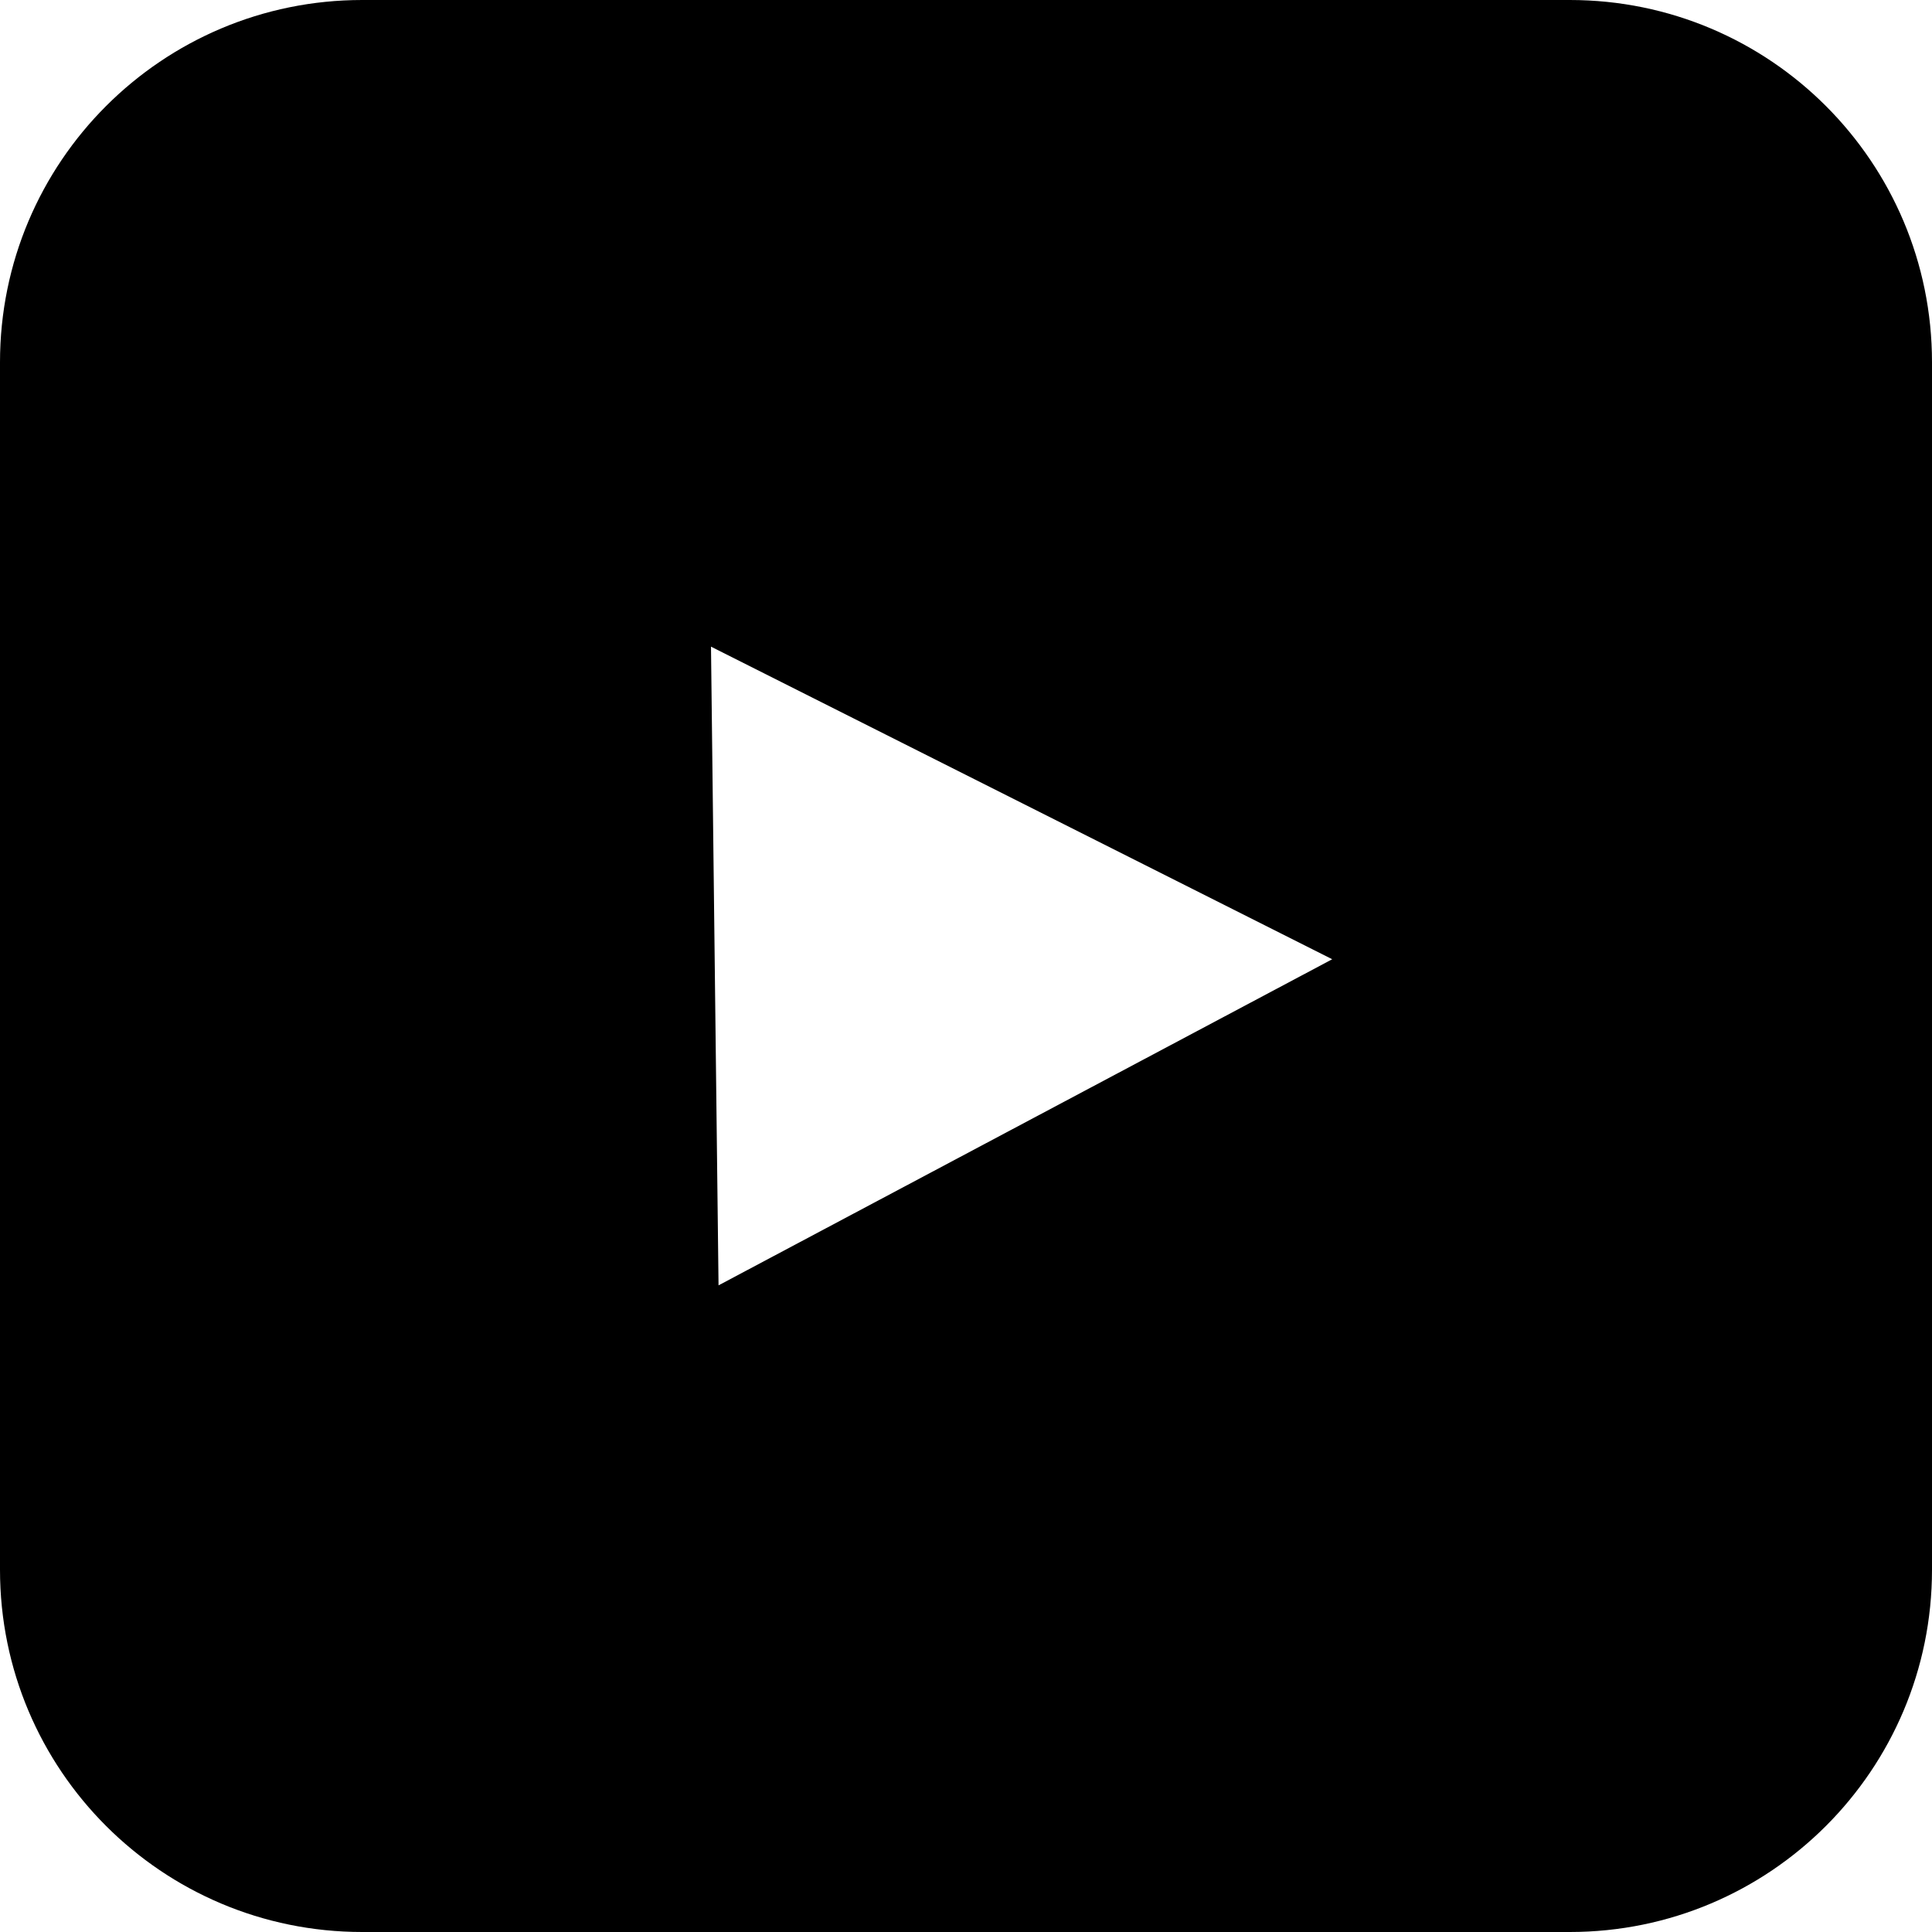
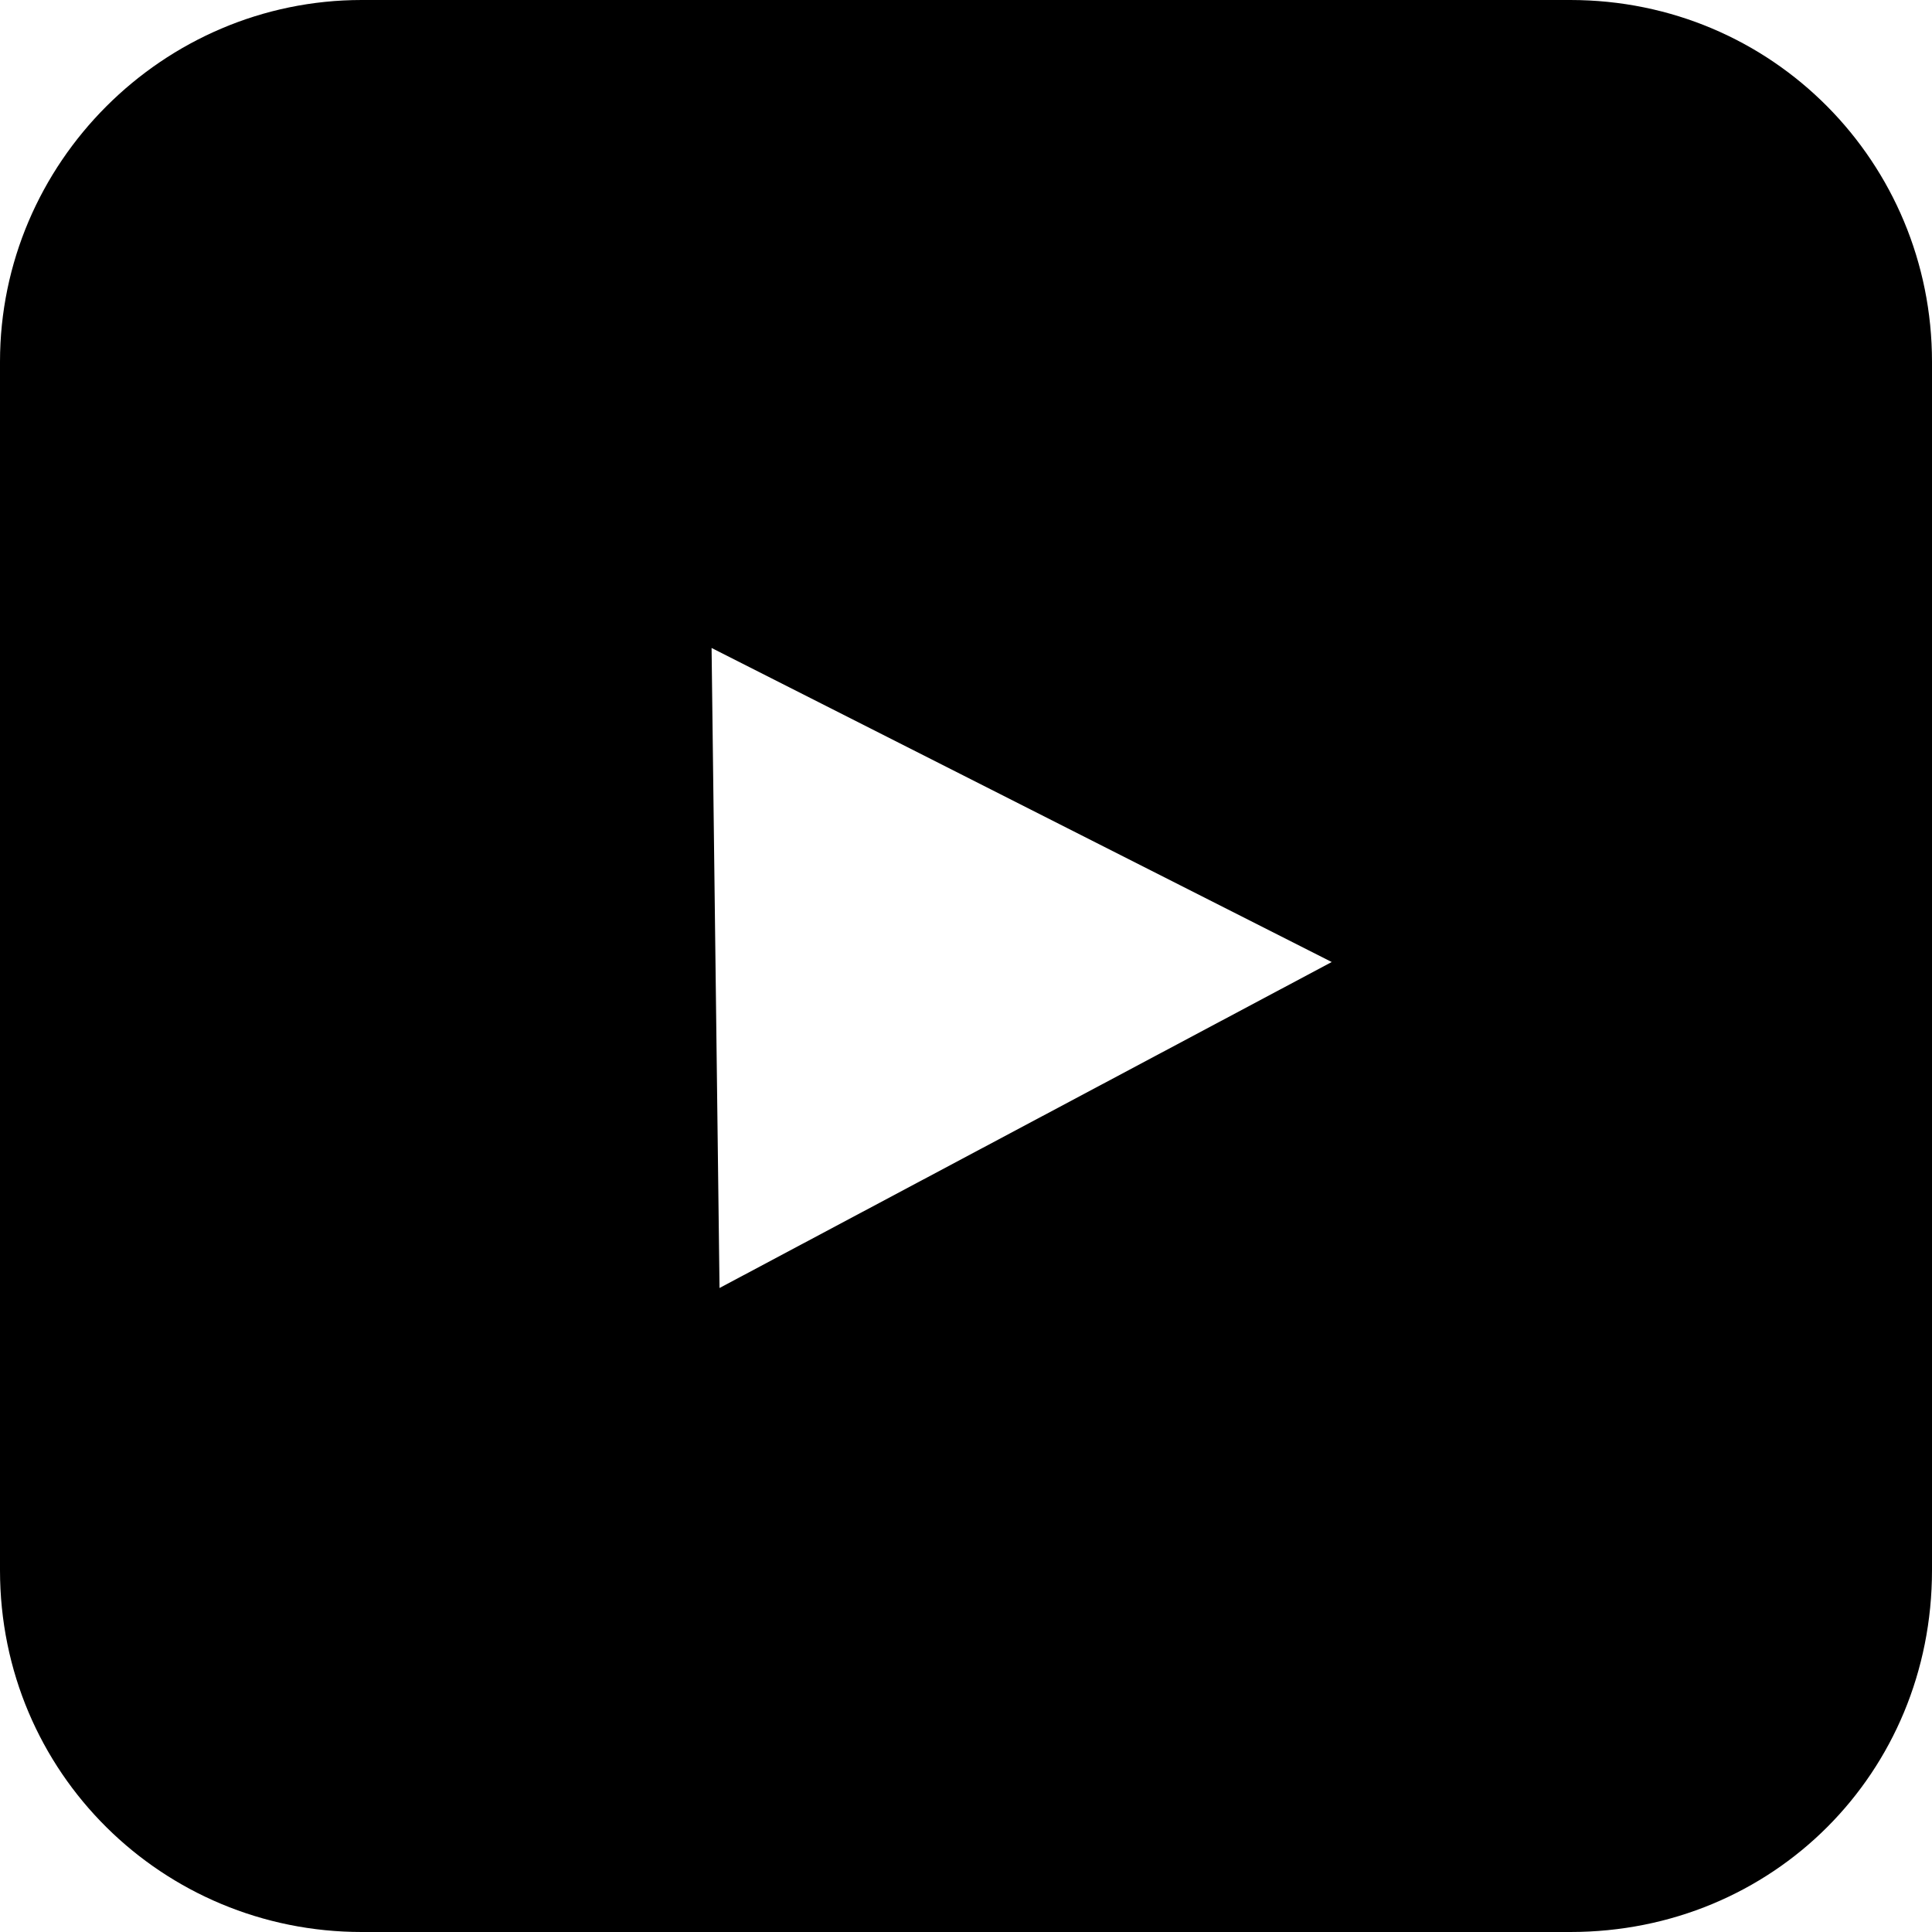
- <svg xmlns="http://www.w3.org/2000/svg" version="1.1" id="Capa_1" x="0px" y="0px" viewBox="0 0 486.4 486.4" style="enable-background:new 0 0 486.4 486.4;" xml:space="preserve">
-   <path d="M395.2,0h-304C40.8,0,0,40.8,0,91.2v304c0,50.4,40.8,91.2,91.2,91.2h304c50.4,0,91.2-40.8,91.2-91.2v-304  C486.4,40.8,445.6,0,395.2,0z M180.9,323.6L179,162.8l156.4,78.7L180.9,323.6z" />
+ <svg xmlns="http://www.w3.org/2000/svg" version="1" viewBox="0 0 486 486" id="Capa_1">
+   <path d="M395 0H91C41 0 0 41 0 91v304c0 51 41 91 91 91h304c51 0 91-40 91-91V91c0-50-40-91-91-91zM181 324l-2-161 156 79-154 82z" />
</svg>
